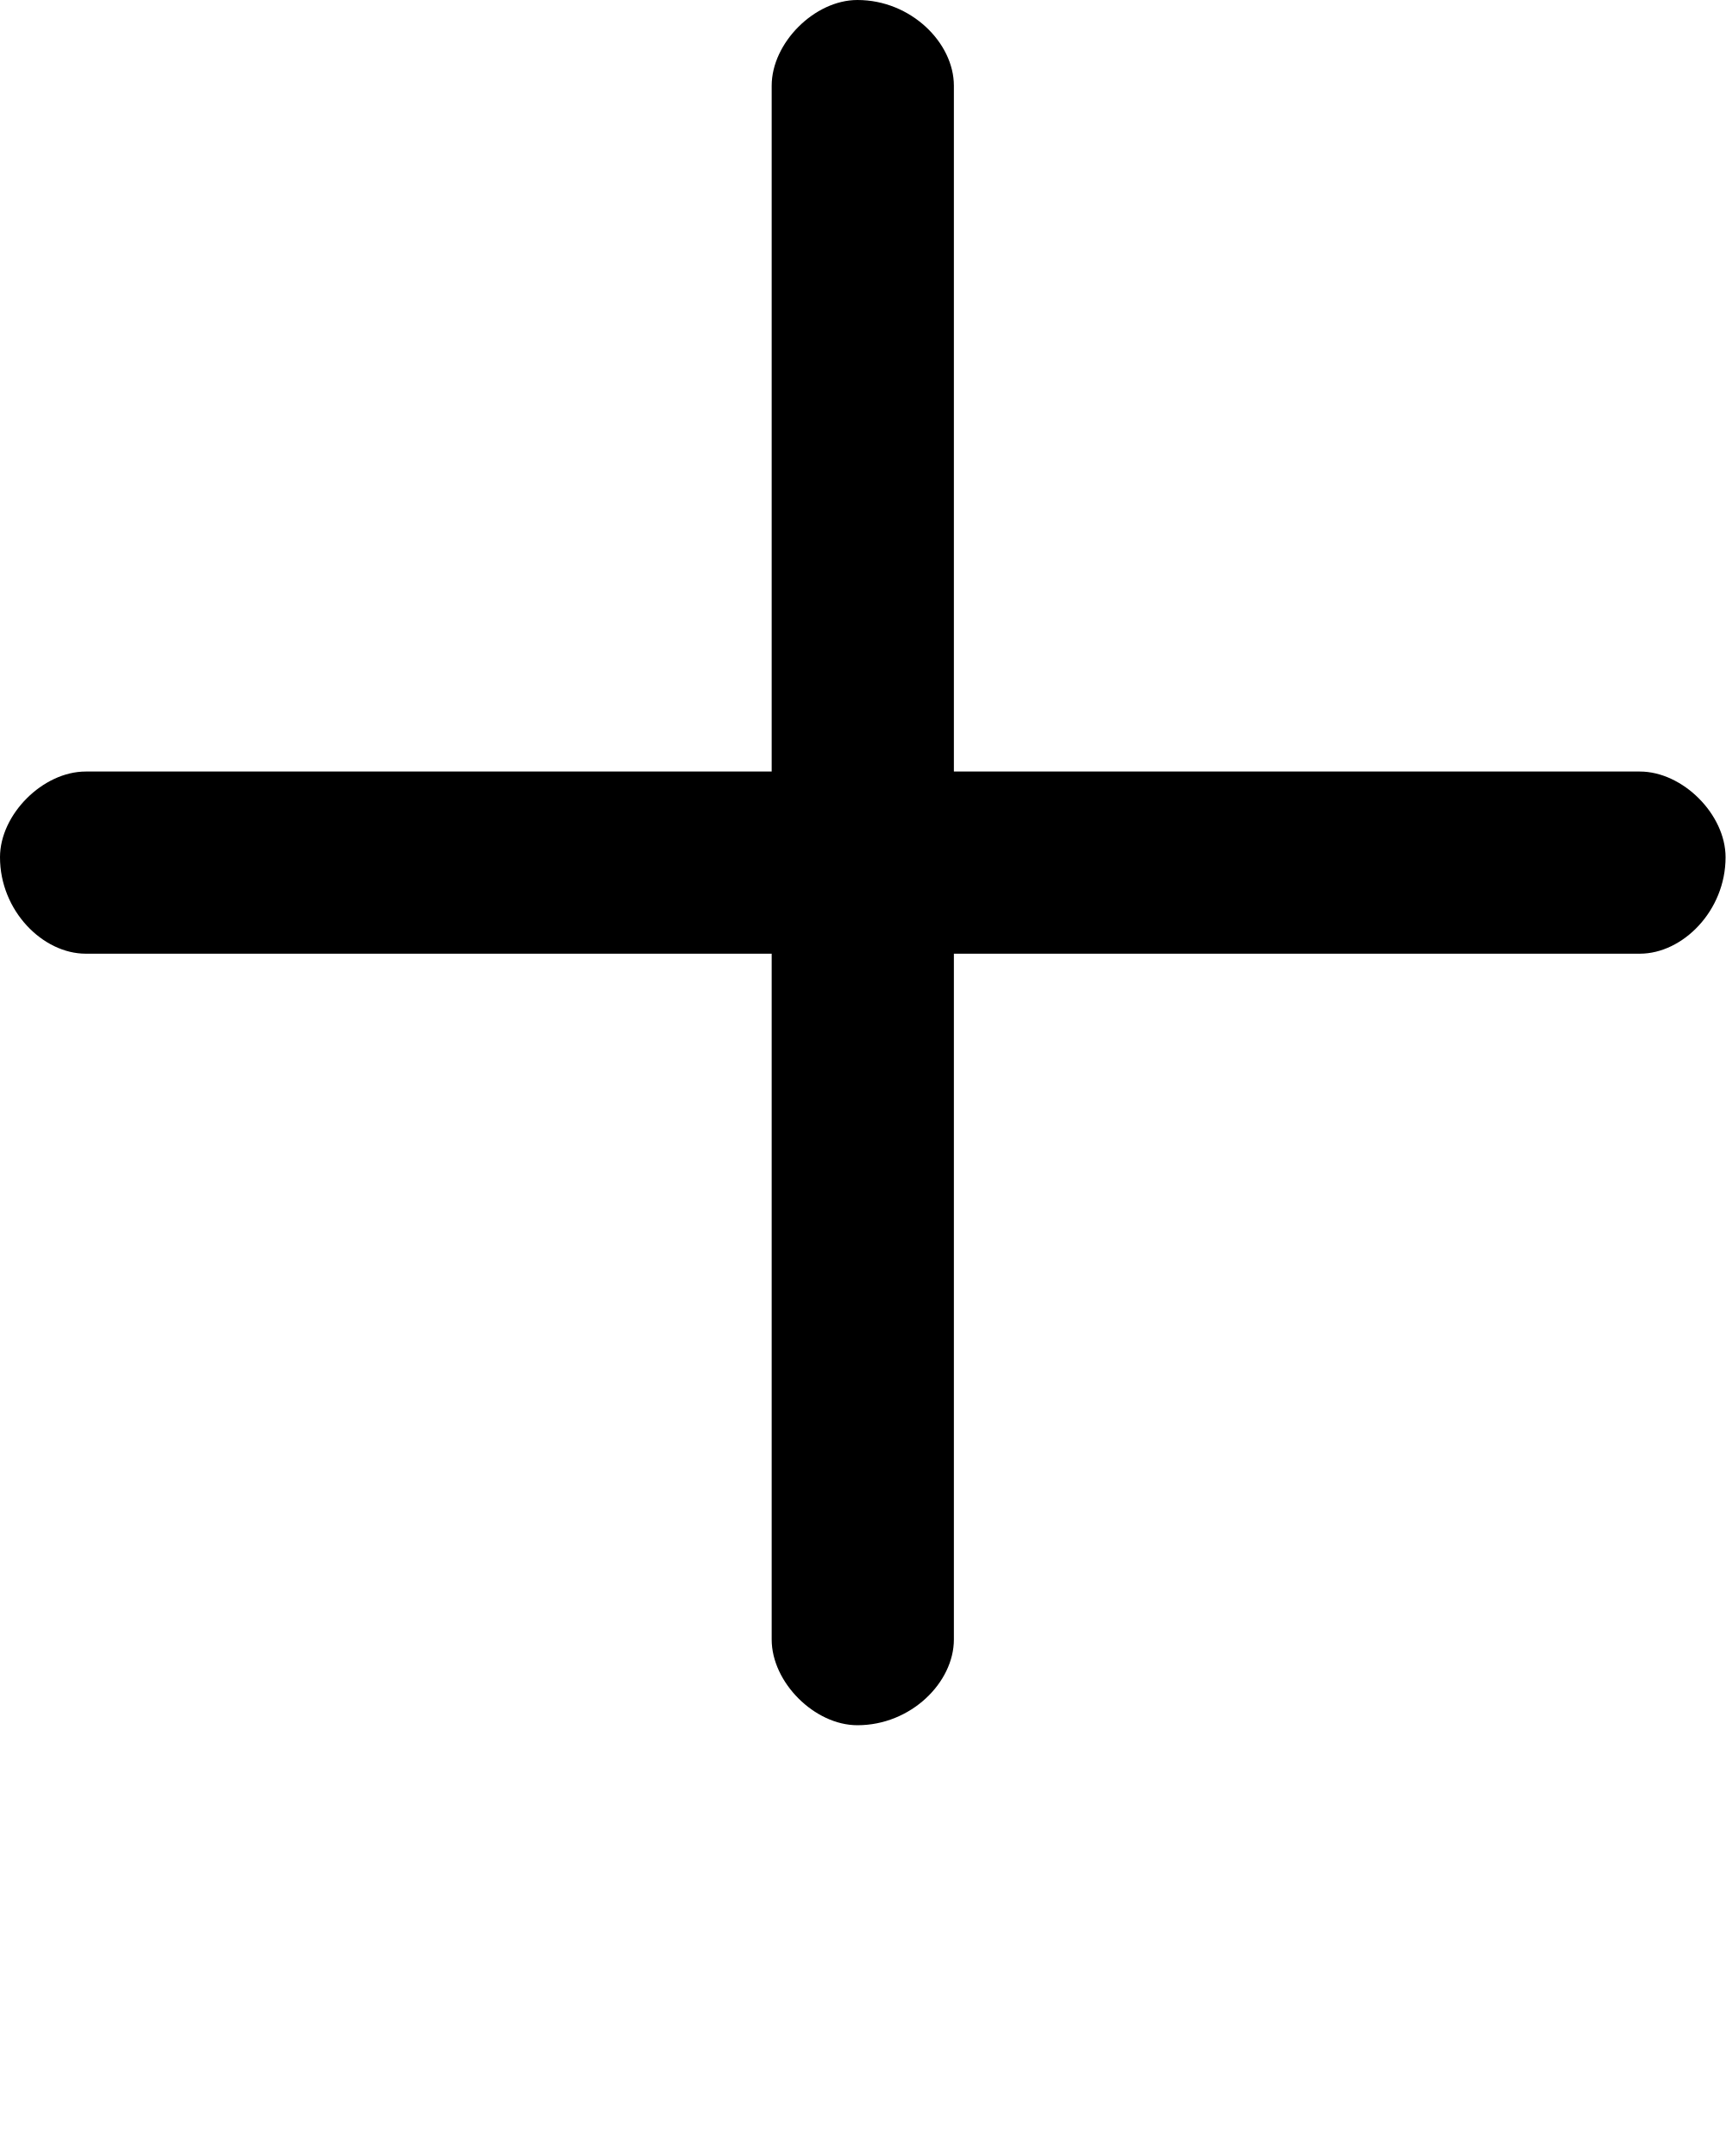
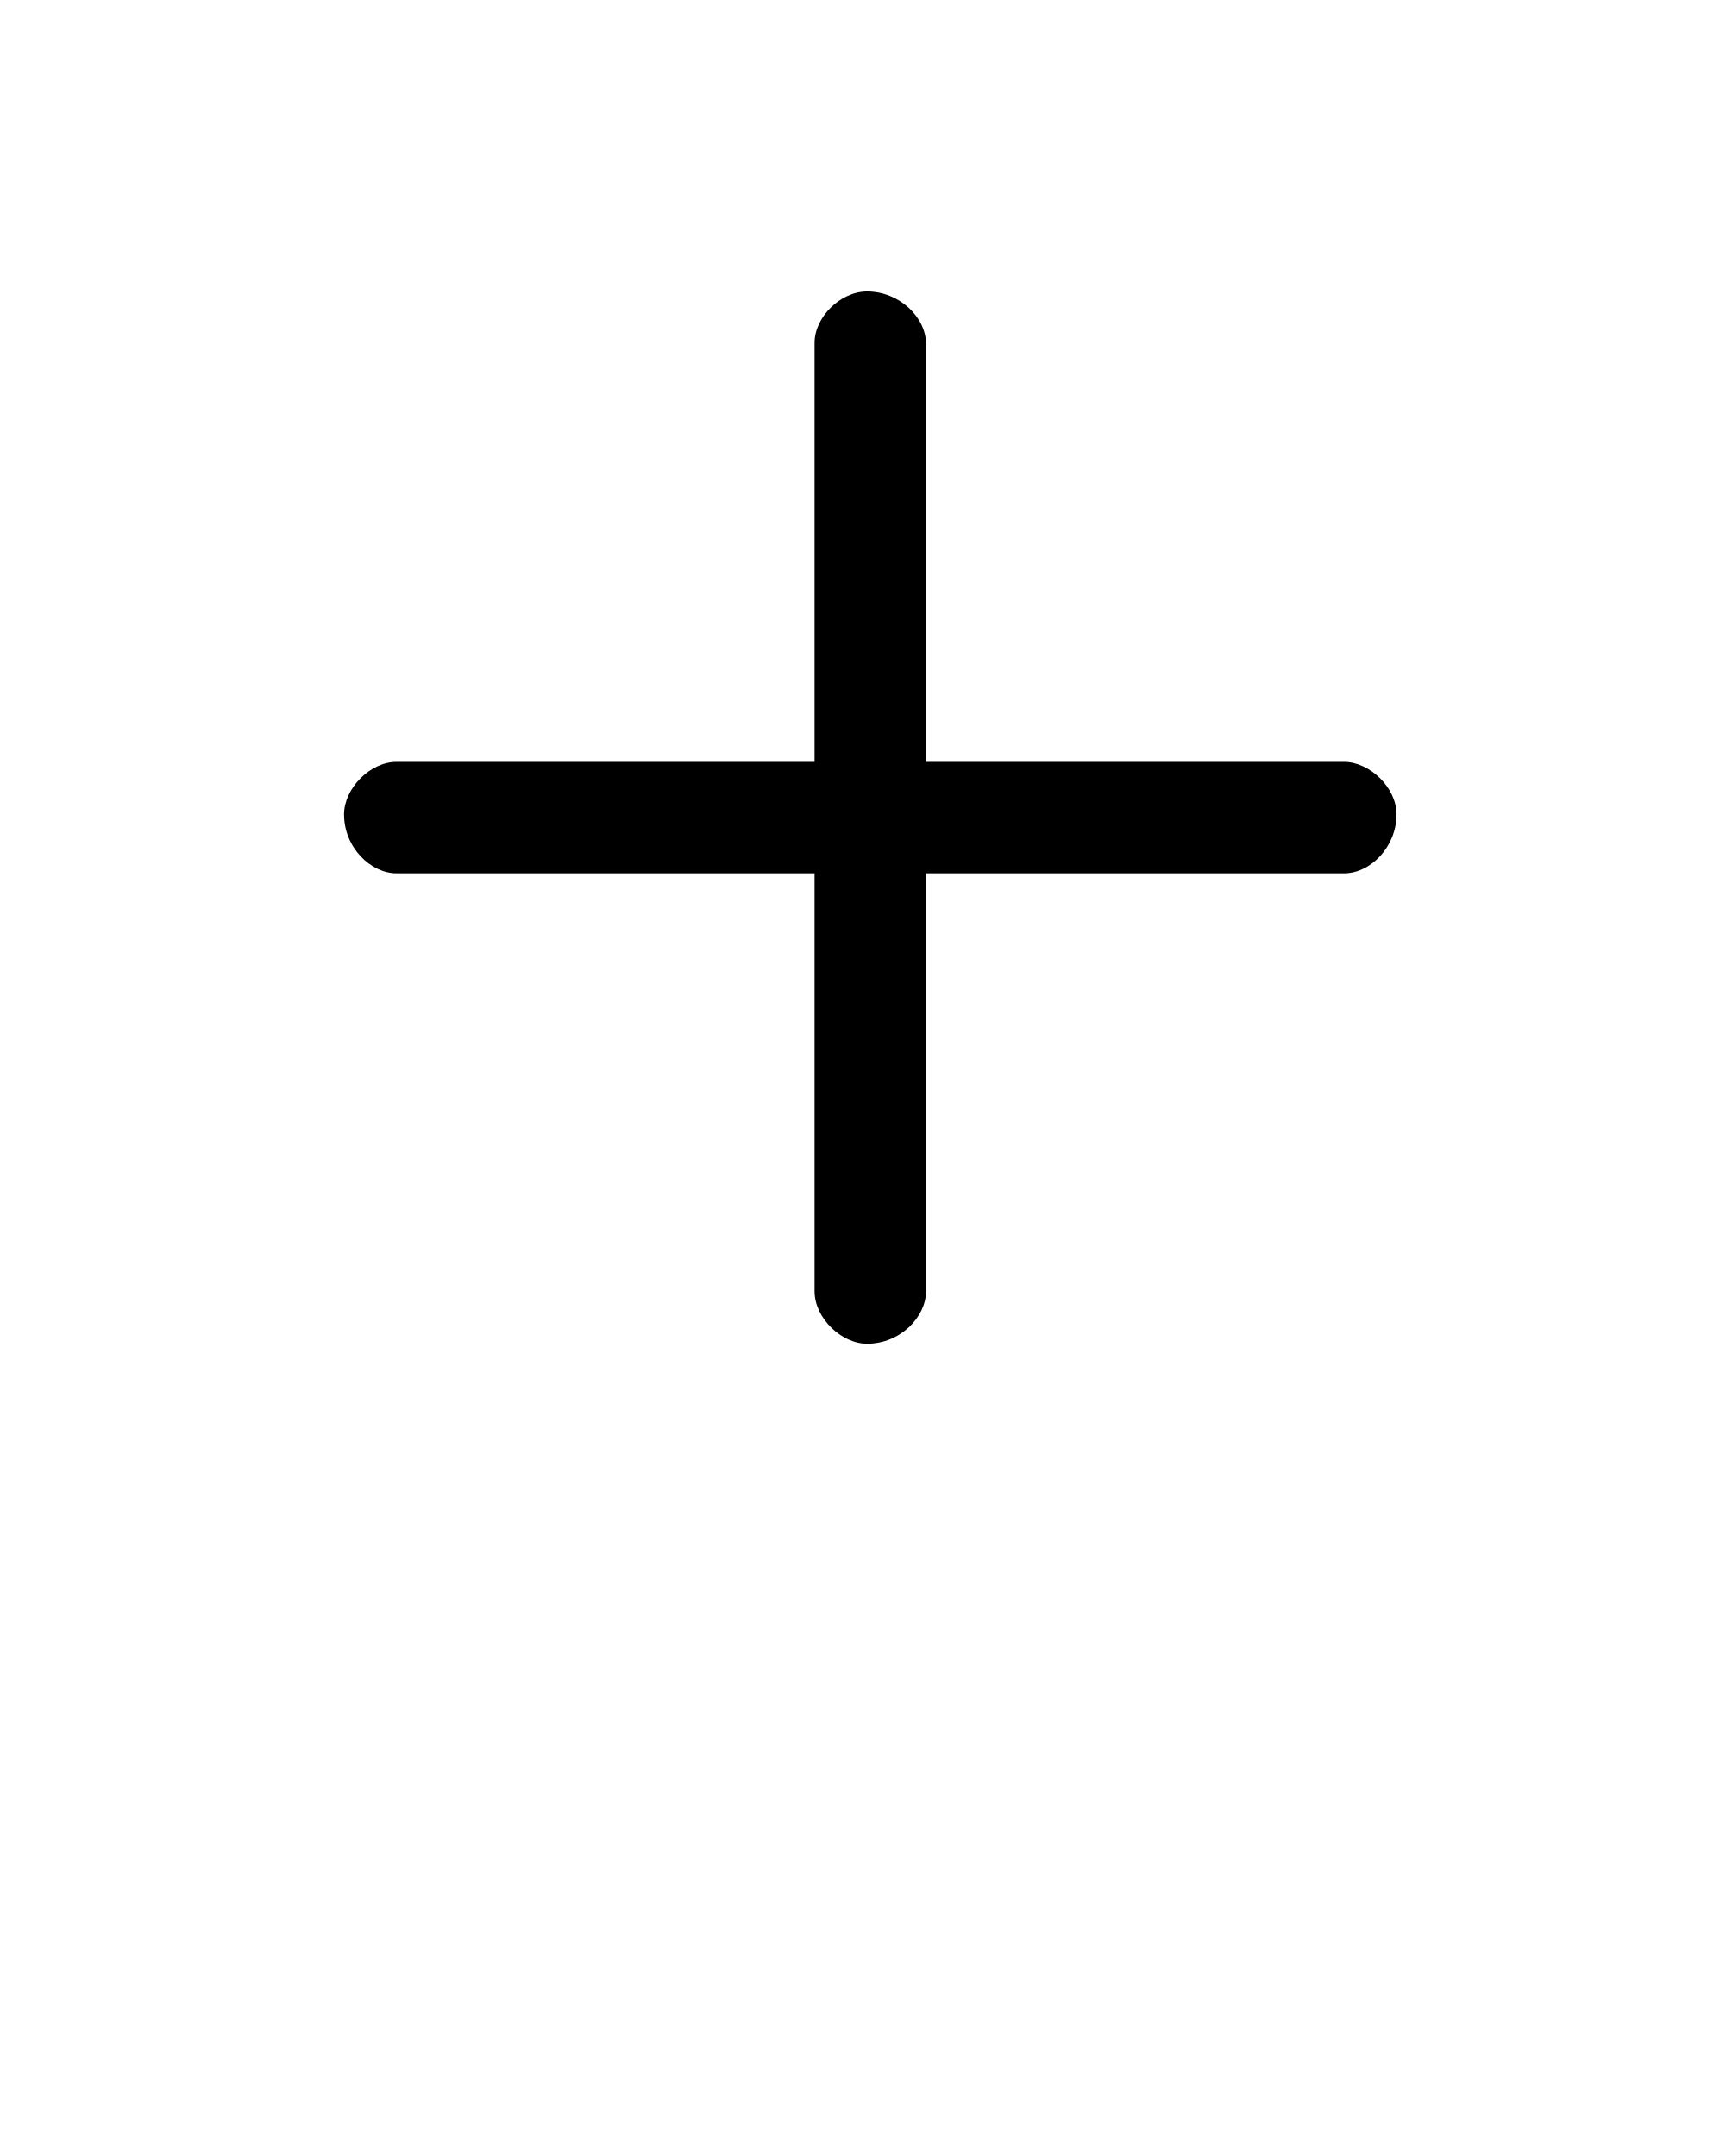
<svg xmlns="http://www.w3.org/2000/svg" version="1.1" id="Layer_1" x="0px" y="0px" viewBox="0 0 161 201.2" style="enable-background:new 0 0 161 201.2;" xml:space="preserve">
  <g>
-     <path d="M80,0c5,0,9,4,9,8v64h64c4,0,8,4,8,8c0,5-4,9-8,9H89v64c0,4-4,8-9,8c-4,0-8-4-8-8V89H8c-4,0-8-4-8-9c0-4,4-8,8-8h64V8   C72,4,76,0,80,0z" />
+     <path d="M80.9,27.2c3,0,5.5,2.4,5.5,4.9v39h39c2.4,0,4.9,2.4,4.9,4.9c0,3-2.4,5.5-4.9,5.5h-39v39c0,2.4-2.4,4.9-5.5,4.9   c-2.4,0-4.9-2.4-4.9-4.9v-39H37c-2.4,0-4.9-2.4-4.9-5.5c0-2.4,2.4-4.9,4.9-4.9h39V32C76,29.6,78.4,27.2,80.9,27.2z" />
  </g>
</svg>
